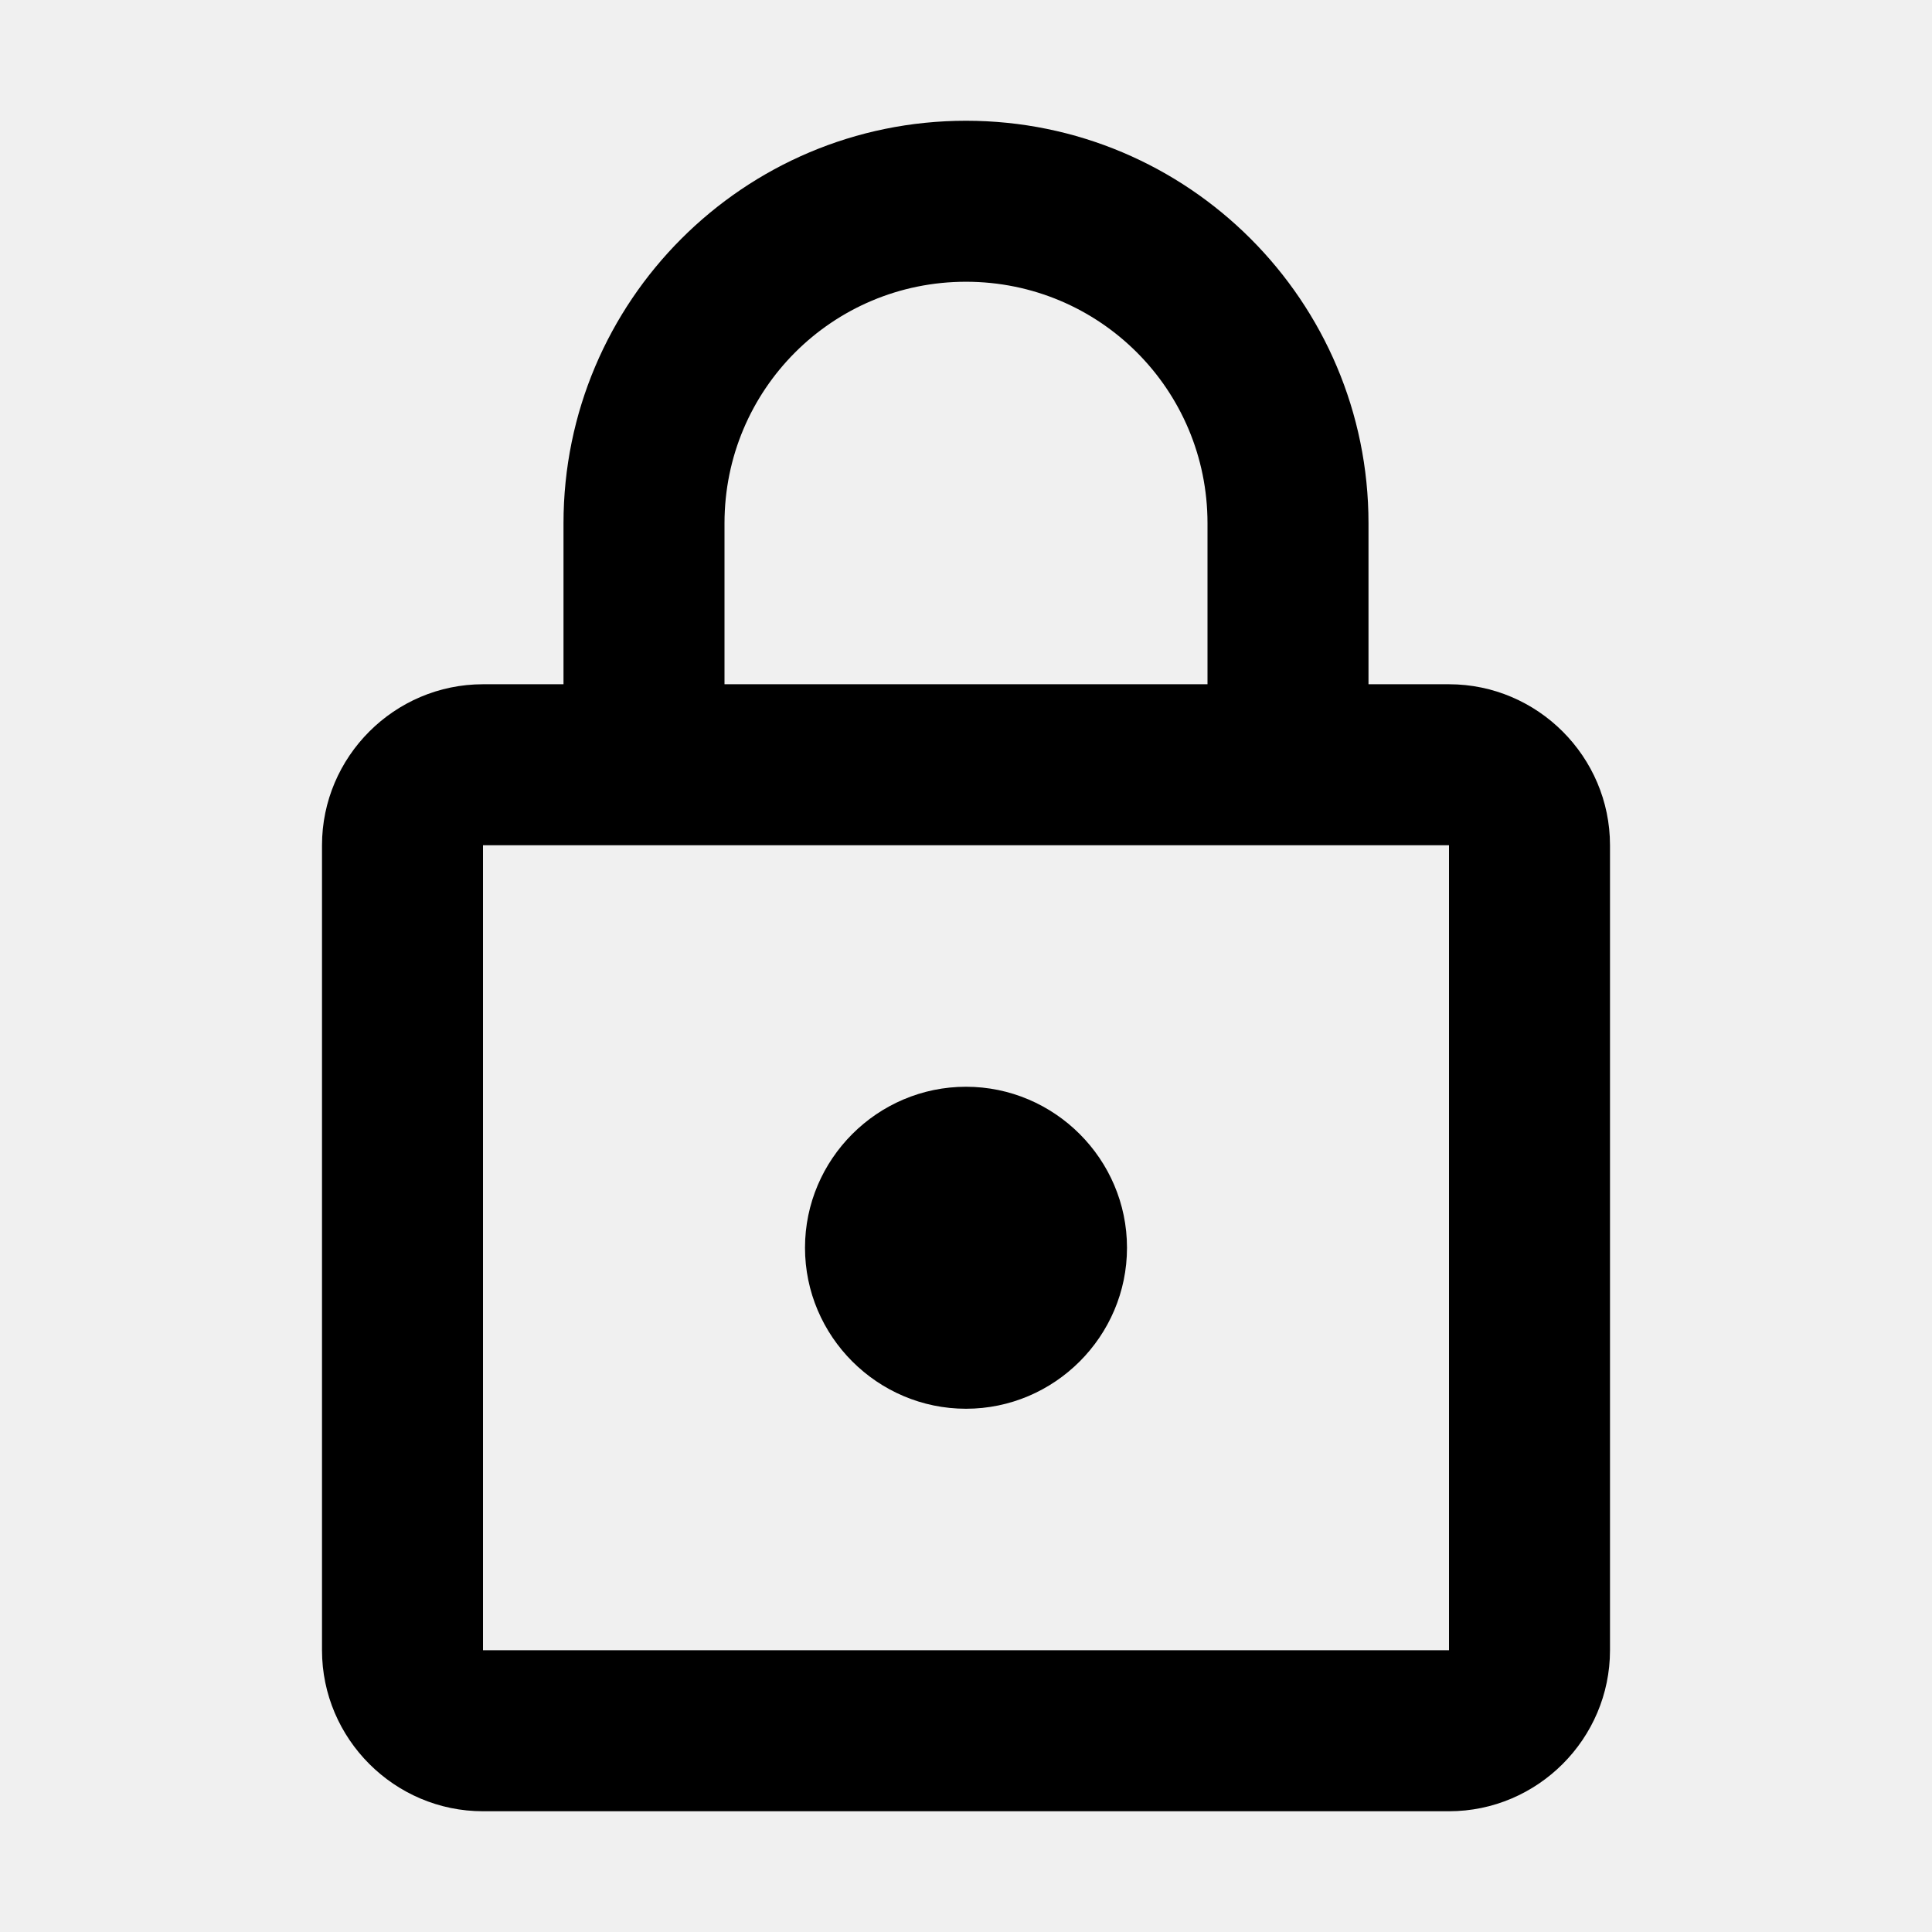
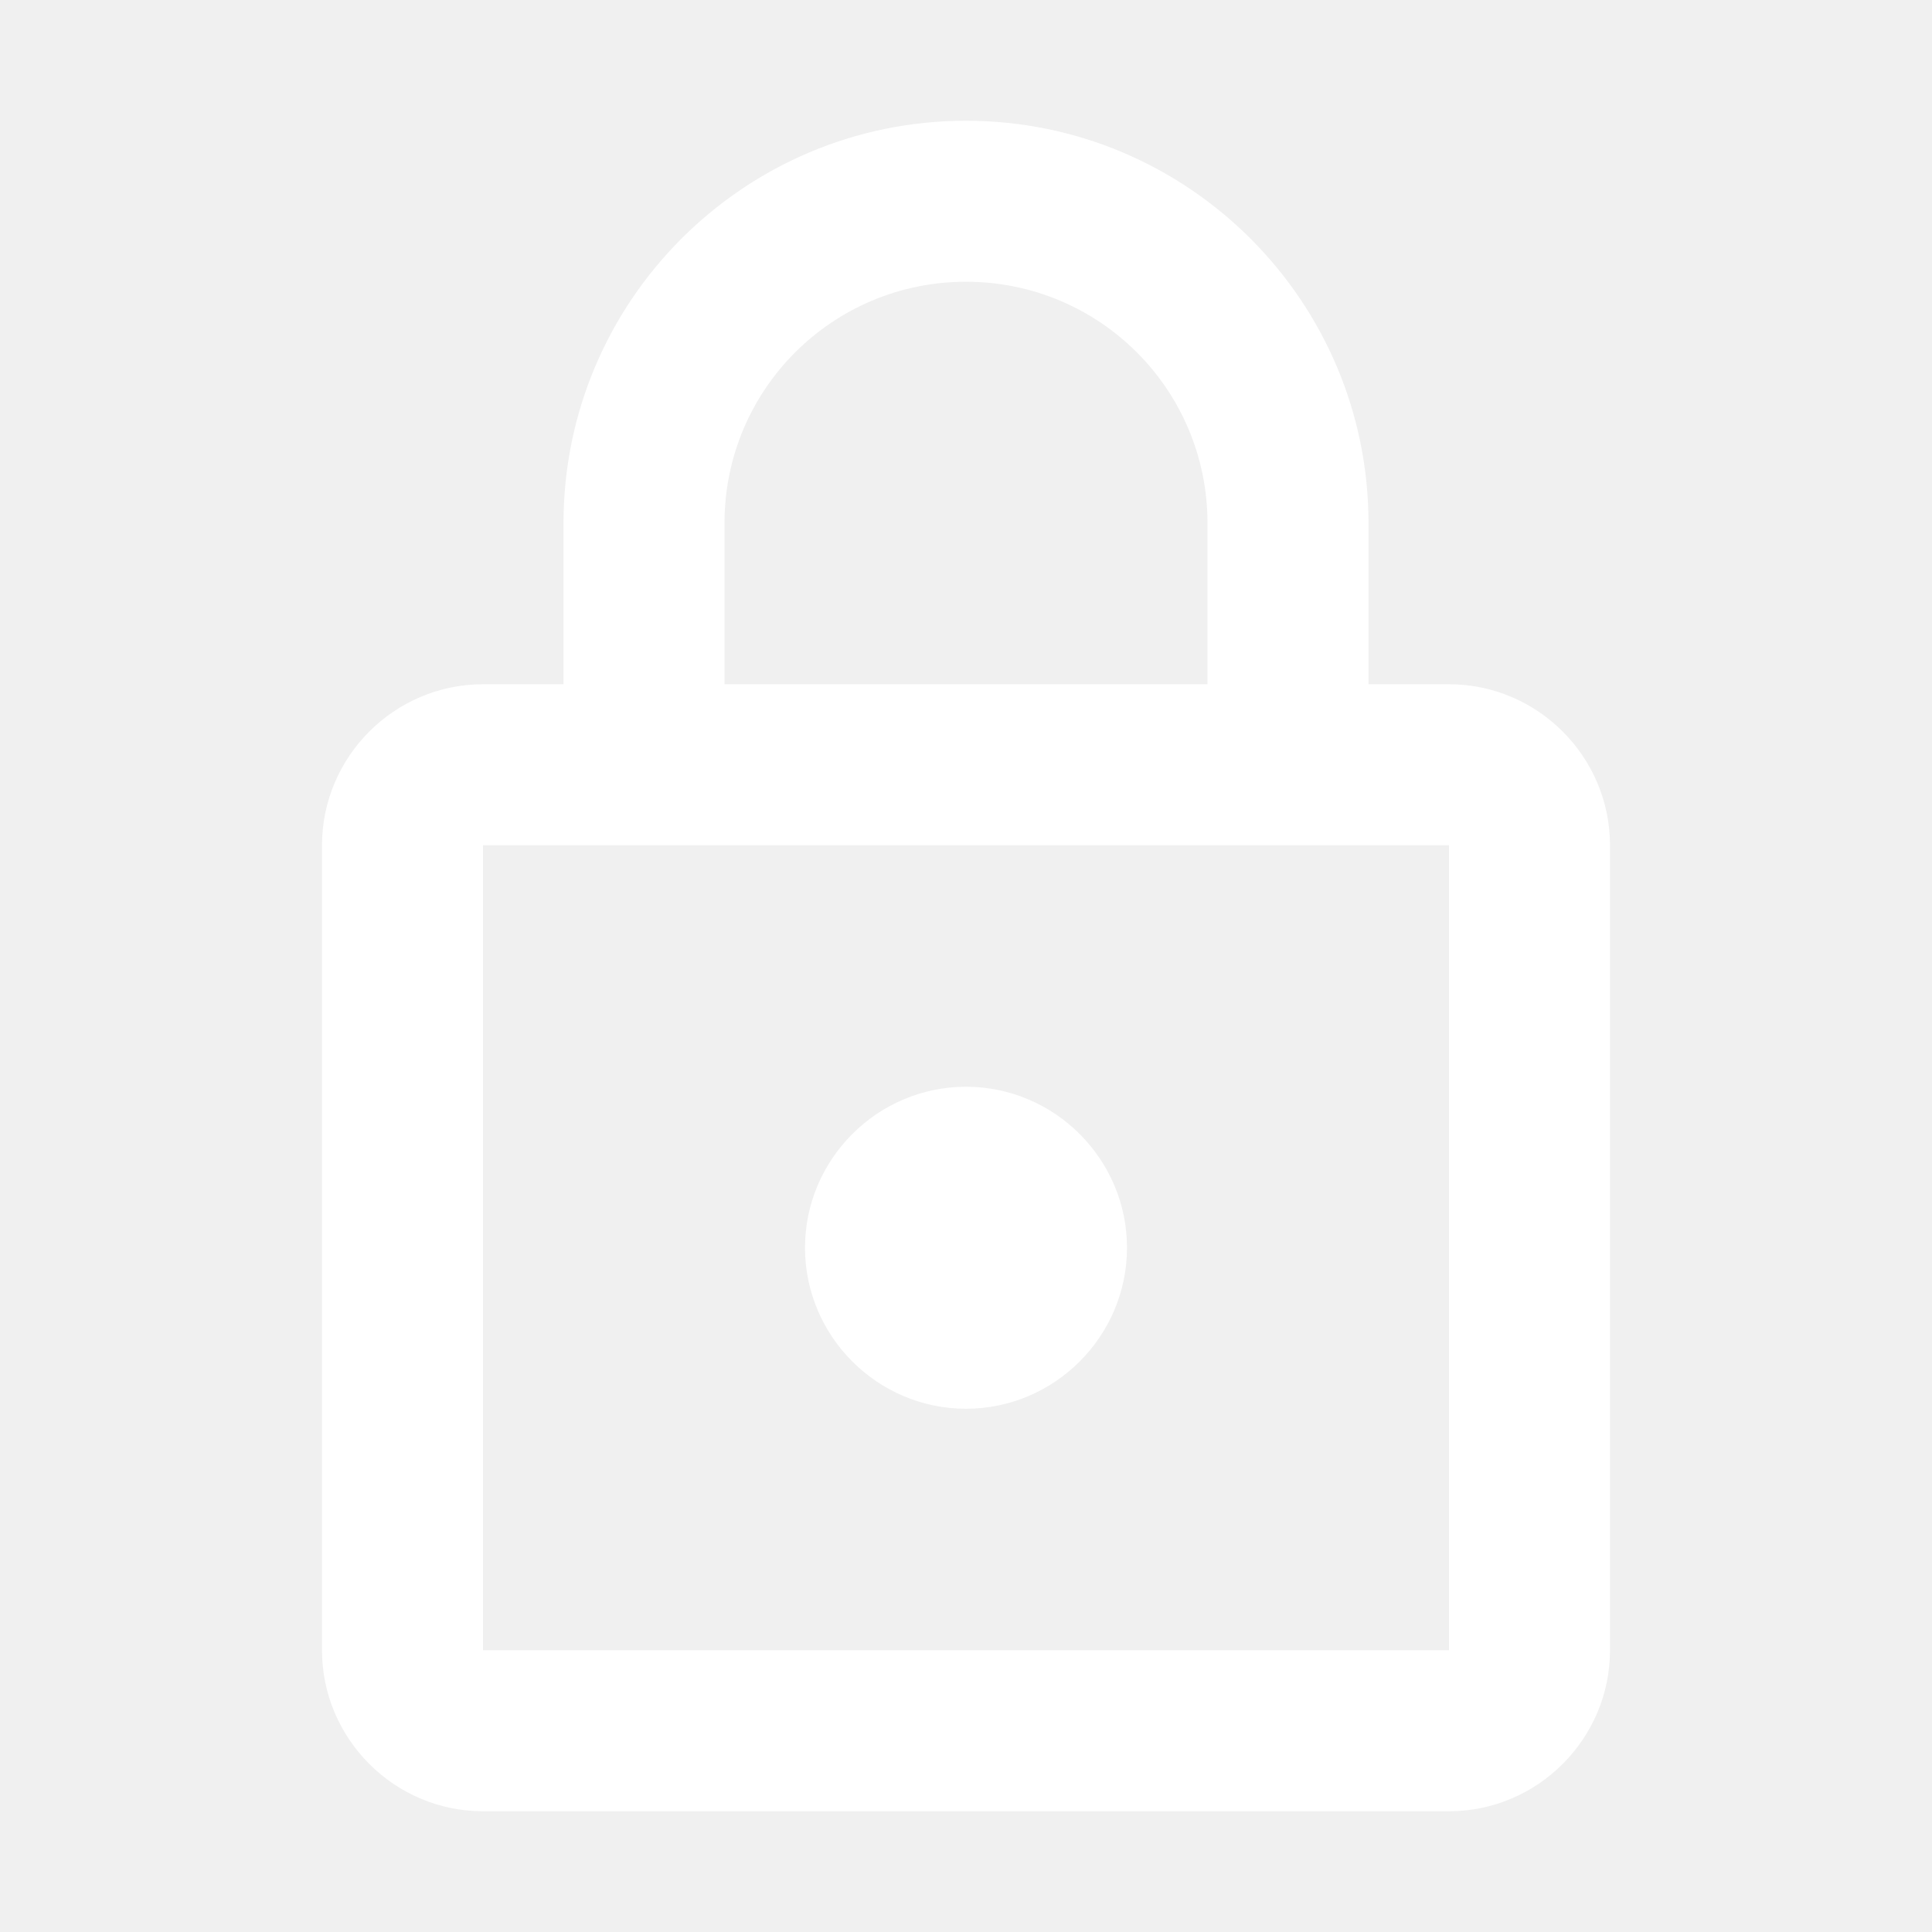
<svg xmlns="http://www.w3.org/2000/svg" width="24" height="24" viewBox="0 0 24 24" fill="none">
-   <path d="M18 8.5H17V6.5C17 3.74 14.76 1.5 12 1.5C9.24 1.5 7 3.74 7 6.5V8.5H6C4.9 8.5 4 9.4 4 10.5V20.5C4 21.6 4.9 22.5 6 22.5H18C19.1 22.5 20 21.6 20 20.5V10.5C20 9.4 19.1 8.5 18 8.5ZM9 6.5C9 4.84 10.34 3.5 12 3.5C13.66 3.5 15 4.84 15 6.5V8.5H9V6.5ZM18 20.5H6V10.5H18V20.5ZM12 17.5C13.1 17.5 14 16.6 14 15.5C14 14.4 13.1 13.5 12 13.5C10.9 13.5 10 14.4 10 15.5C10 16.6 10.9 17.5 12 17.5Z" fill="black" />
+   <path d="M18 8.5H17V6.5C17 3.74 14.76 1.5 12 1.5C9.24 1.5 7 3.74 7 6.5V8.5H6C4.9 8.5 4 9.4 4 10.5V20.5C4 21.6 4.9 22.5 6 22.5H18C19.1 22.5 20 21.6 20 20.5V10.5C20 9.4 19.1 8.5 18 8.5ZM9 6.5C9 4.84 10.34 3.5 12 3.5C13.66 3.5 15 4.84 15 6.5V8.5H9V6.5ZM18 20.5H6V10.5H18V20.5ZM12 17.5C13.1 17.5 14 16.6 14 15.5C14 14.4 13.1 13.5 12 13.5C10.9 13.5 10 14.4 10 15.5C10 16.6 10.9 17.5 12 17.5Z" fill="white" />
</svg>
